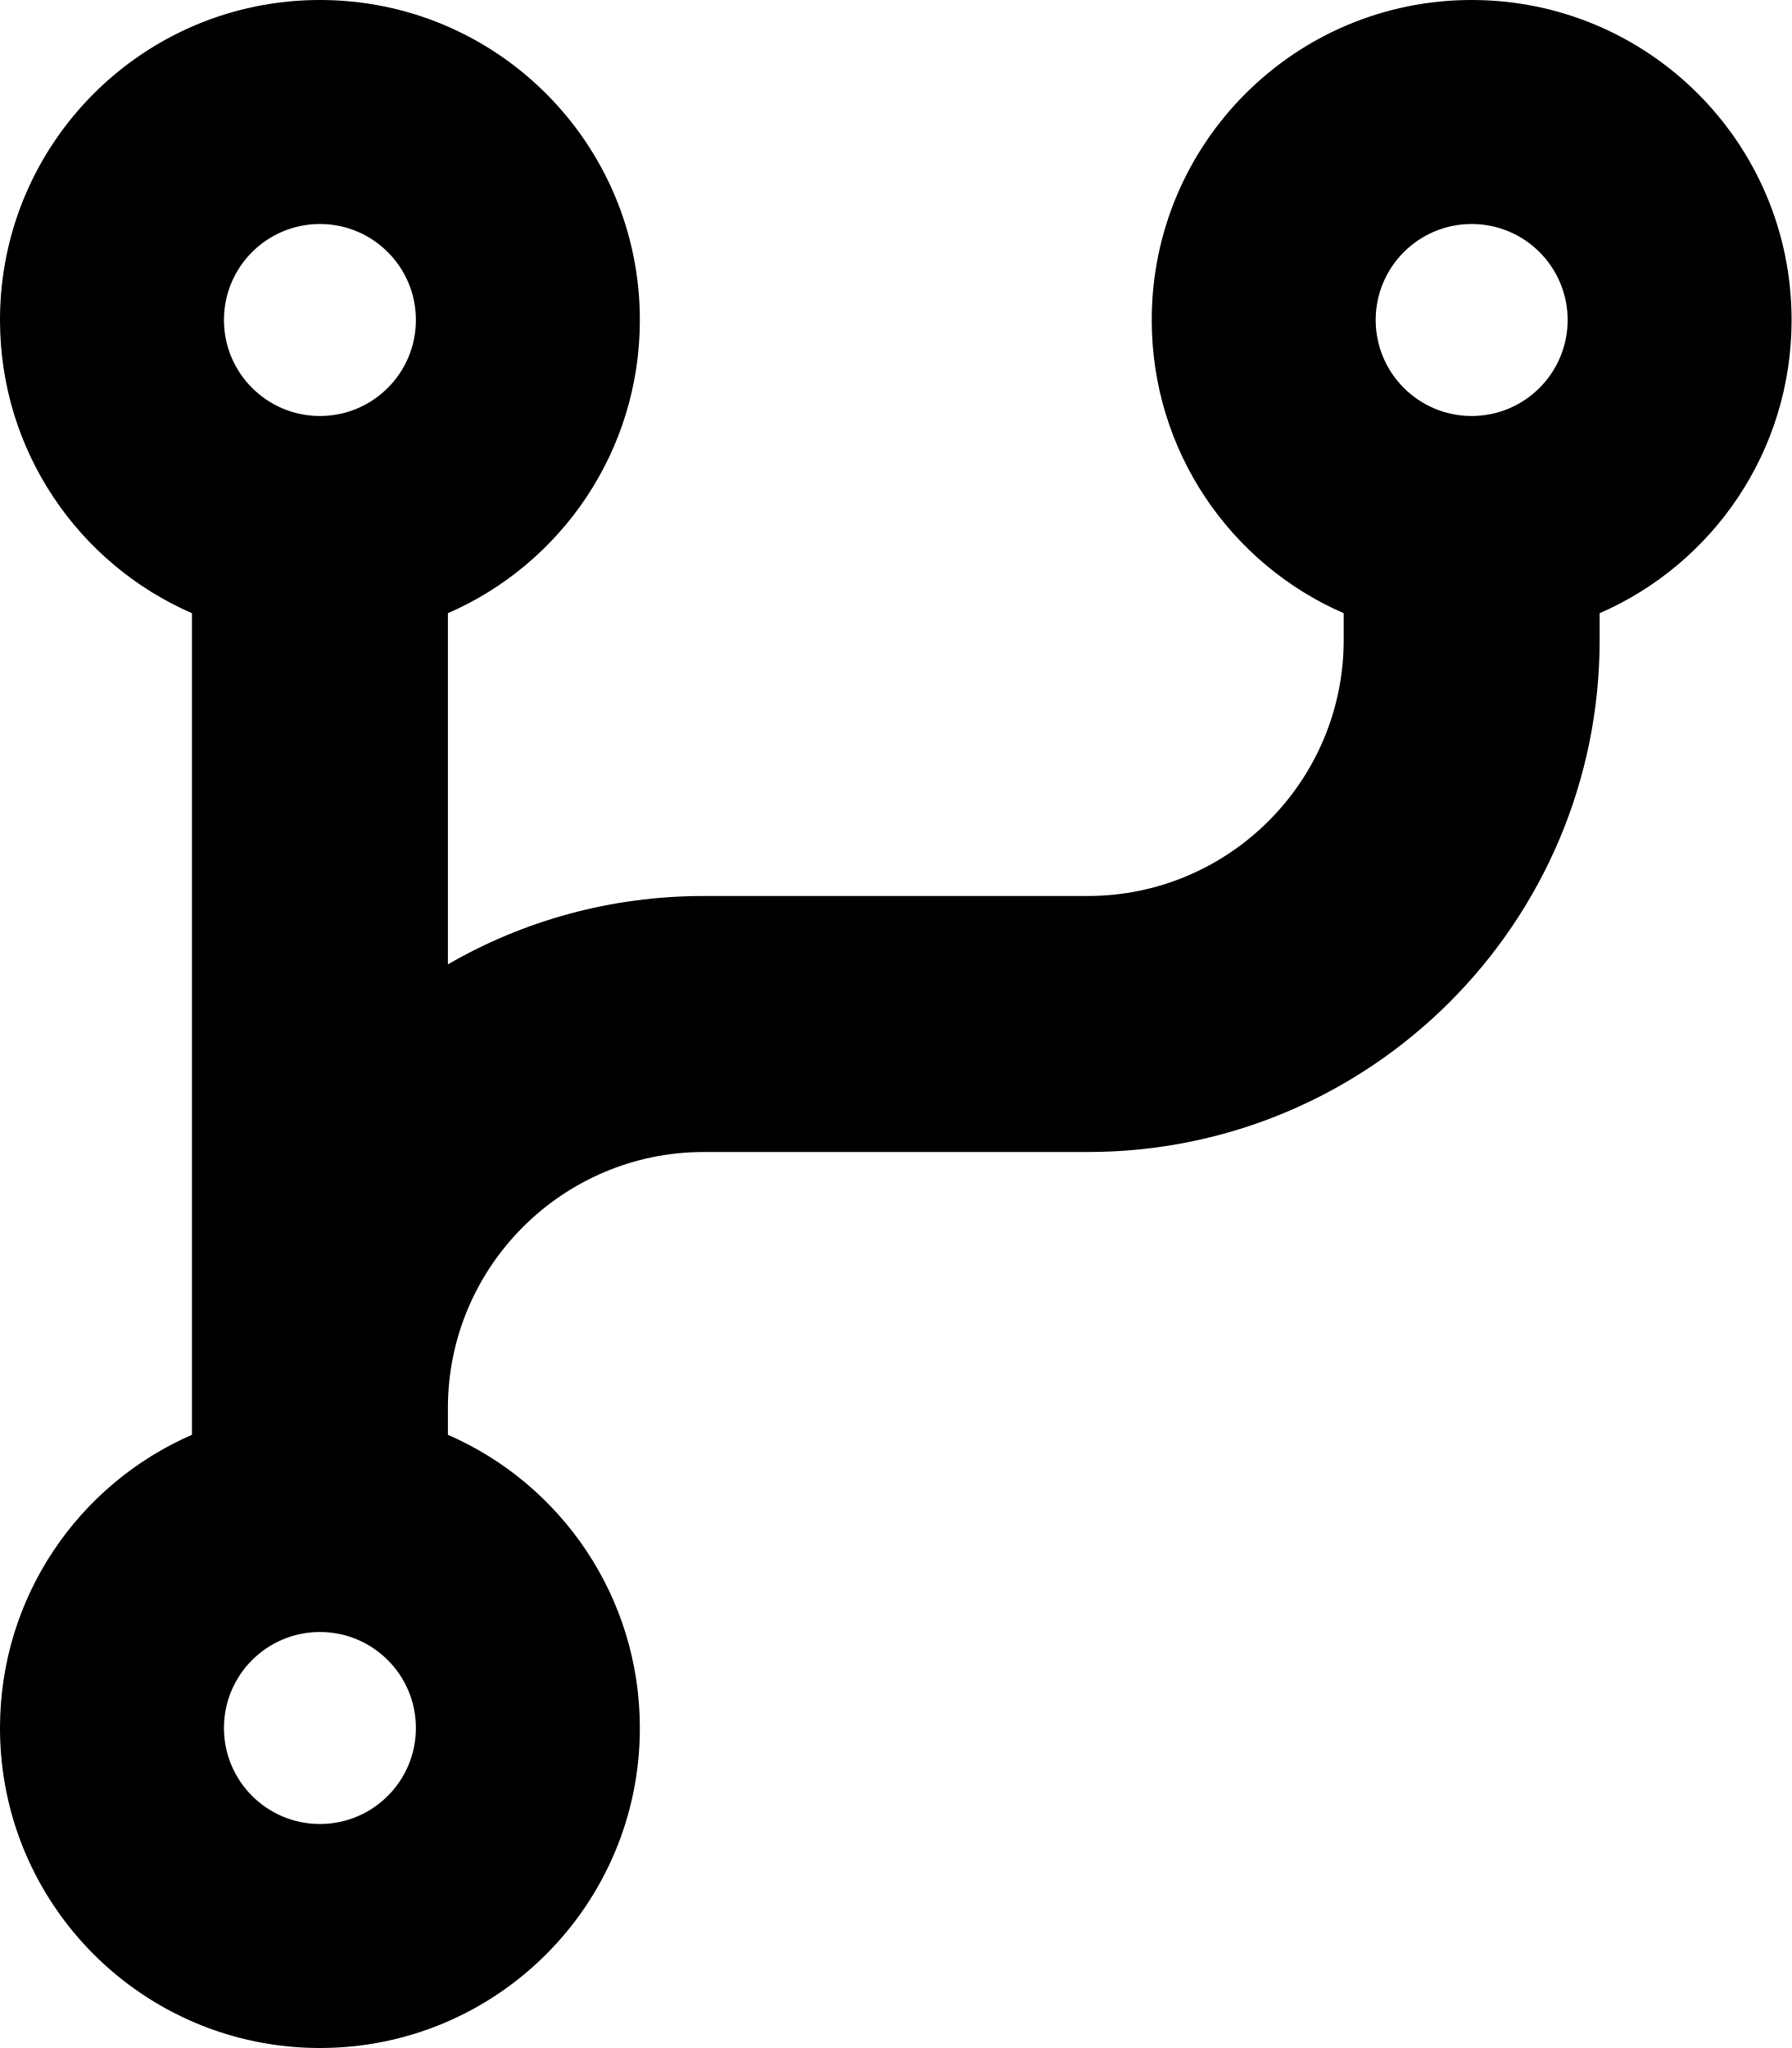
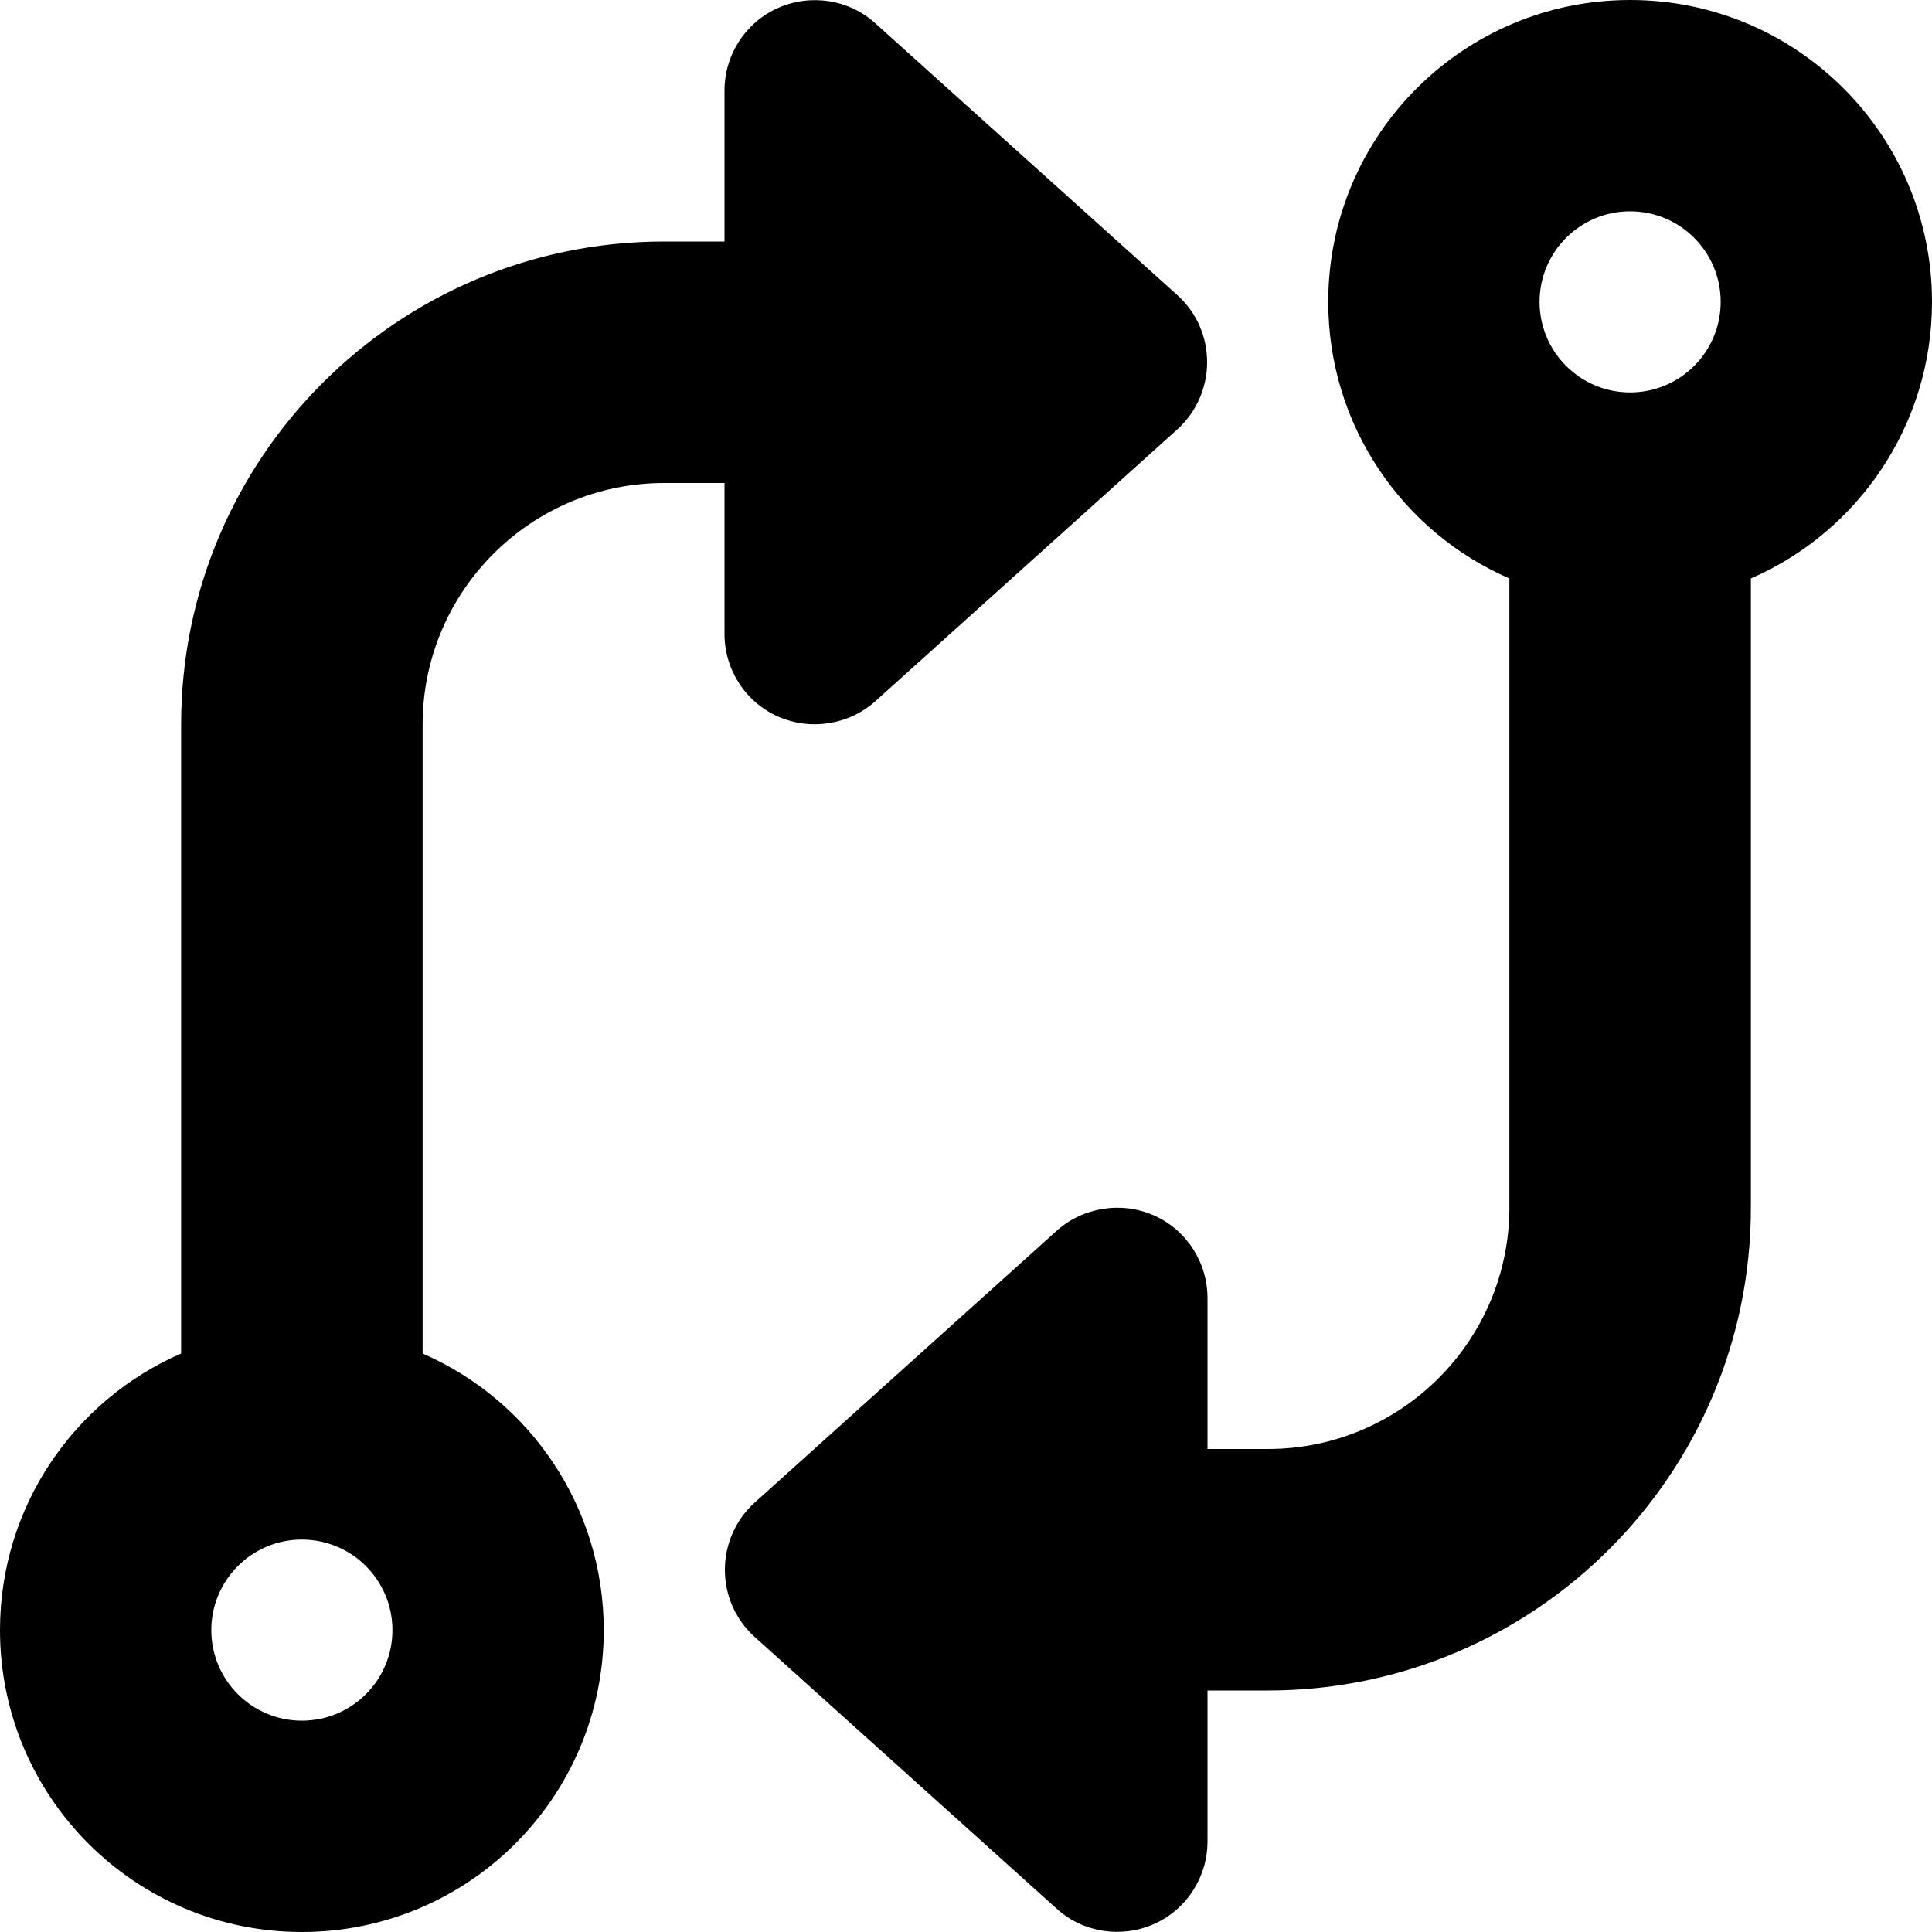
- <svg xmlns="http://www.w3.org/2000/svg" viewBox="0 0 448 512">
-   <path d="M80 104a24 24 0 1 0 0-48 24 24 0 1 0 0 48zm80-24c0 32.8-19.7 61-48 73.3v87.8c18.8-10.9 40.7-17.1 64-17.1h96c35.3 0 64-28.7 64-64v-6.7C307.7 141 288 112.8 288 80c0-44.2 35.8-80 80-80s80 35.8 80 80c0 32.8-19.7 61-48 73.3V160c0 70.7-57.3 128-128 128H176c-35.3 0-64 28.7-64 64v6.7c28.3 12.3 48 40.5 48 73.3c0 44.2-35.8 80-80 80s-80-35.8-80-80c0-32.8 19.7-61 48-73.3V352 153.3C19.7 141 0 112.8 0 80C0 35.8 35.8 0 80 0s80 35.8 80 80zm232 0a24 24 0 1 0 -48 0 24 24 0 1 0 48 0zM80 456a24 24 0 1 0 0-48 24 24 0 1 0 0 48z" />
+ <svg xmlns="http://www.w3.org/2000/svg" viewBox="0 0 512 512">
+   <path d="M320 488c0 9.5-5.6 18.1-14.2 21.9s-18.8 2.3-25.8-4.1l-80-72c-5.1-4.6-7.9-11-7.9-17.8s2.9-13.3 7.9-17.8l80-72c7-6.3 17.2-7.9 25.8-4.1s14.2 12.4 14.2 21.9v40h16c35.3 0 64-28.7 64-64V153.3C371.7 141 352 112.8 352 80c0-44.2 35.8-80 80-80s80 35.8 80 80c0 32.8-19.7 61-48 73.3V320c0 70.7-57.3 128-128 128H320v40zM456 80a24 24 0 1 0 -48 0 24 24 0 1 0 48 0zM192 24c0-9.5 5.6-18.1 14.2-21.9s18.8-2.3 25.8 4.1l80 72c5.1 4.6 7.9 11 7.9 17.8s-2.9 13.3-7.9 17.8l-80 72c-7 6.3-17.2 7.9-25.8 4.1s-14.2-12.4-14.2-21.9V128H176c-35.3 0-64 28.7-64 64V358.7c28.3 12.3 48 40.5 48 73.3c0 44.2-35.8 80-80 80s-80-35.8-80-80c0-32.8 19.7-61 48-73.3V192c0-70.7 57.3-128 128-128h16V24zM56 432a24 24 0 1 0 48 0 24 24 0 1 0 -48 0z" />
</svg>
